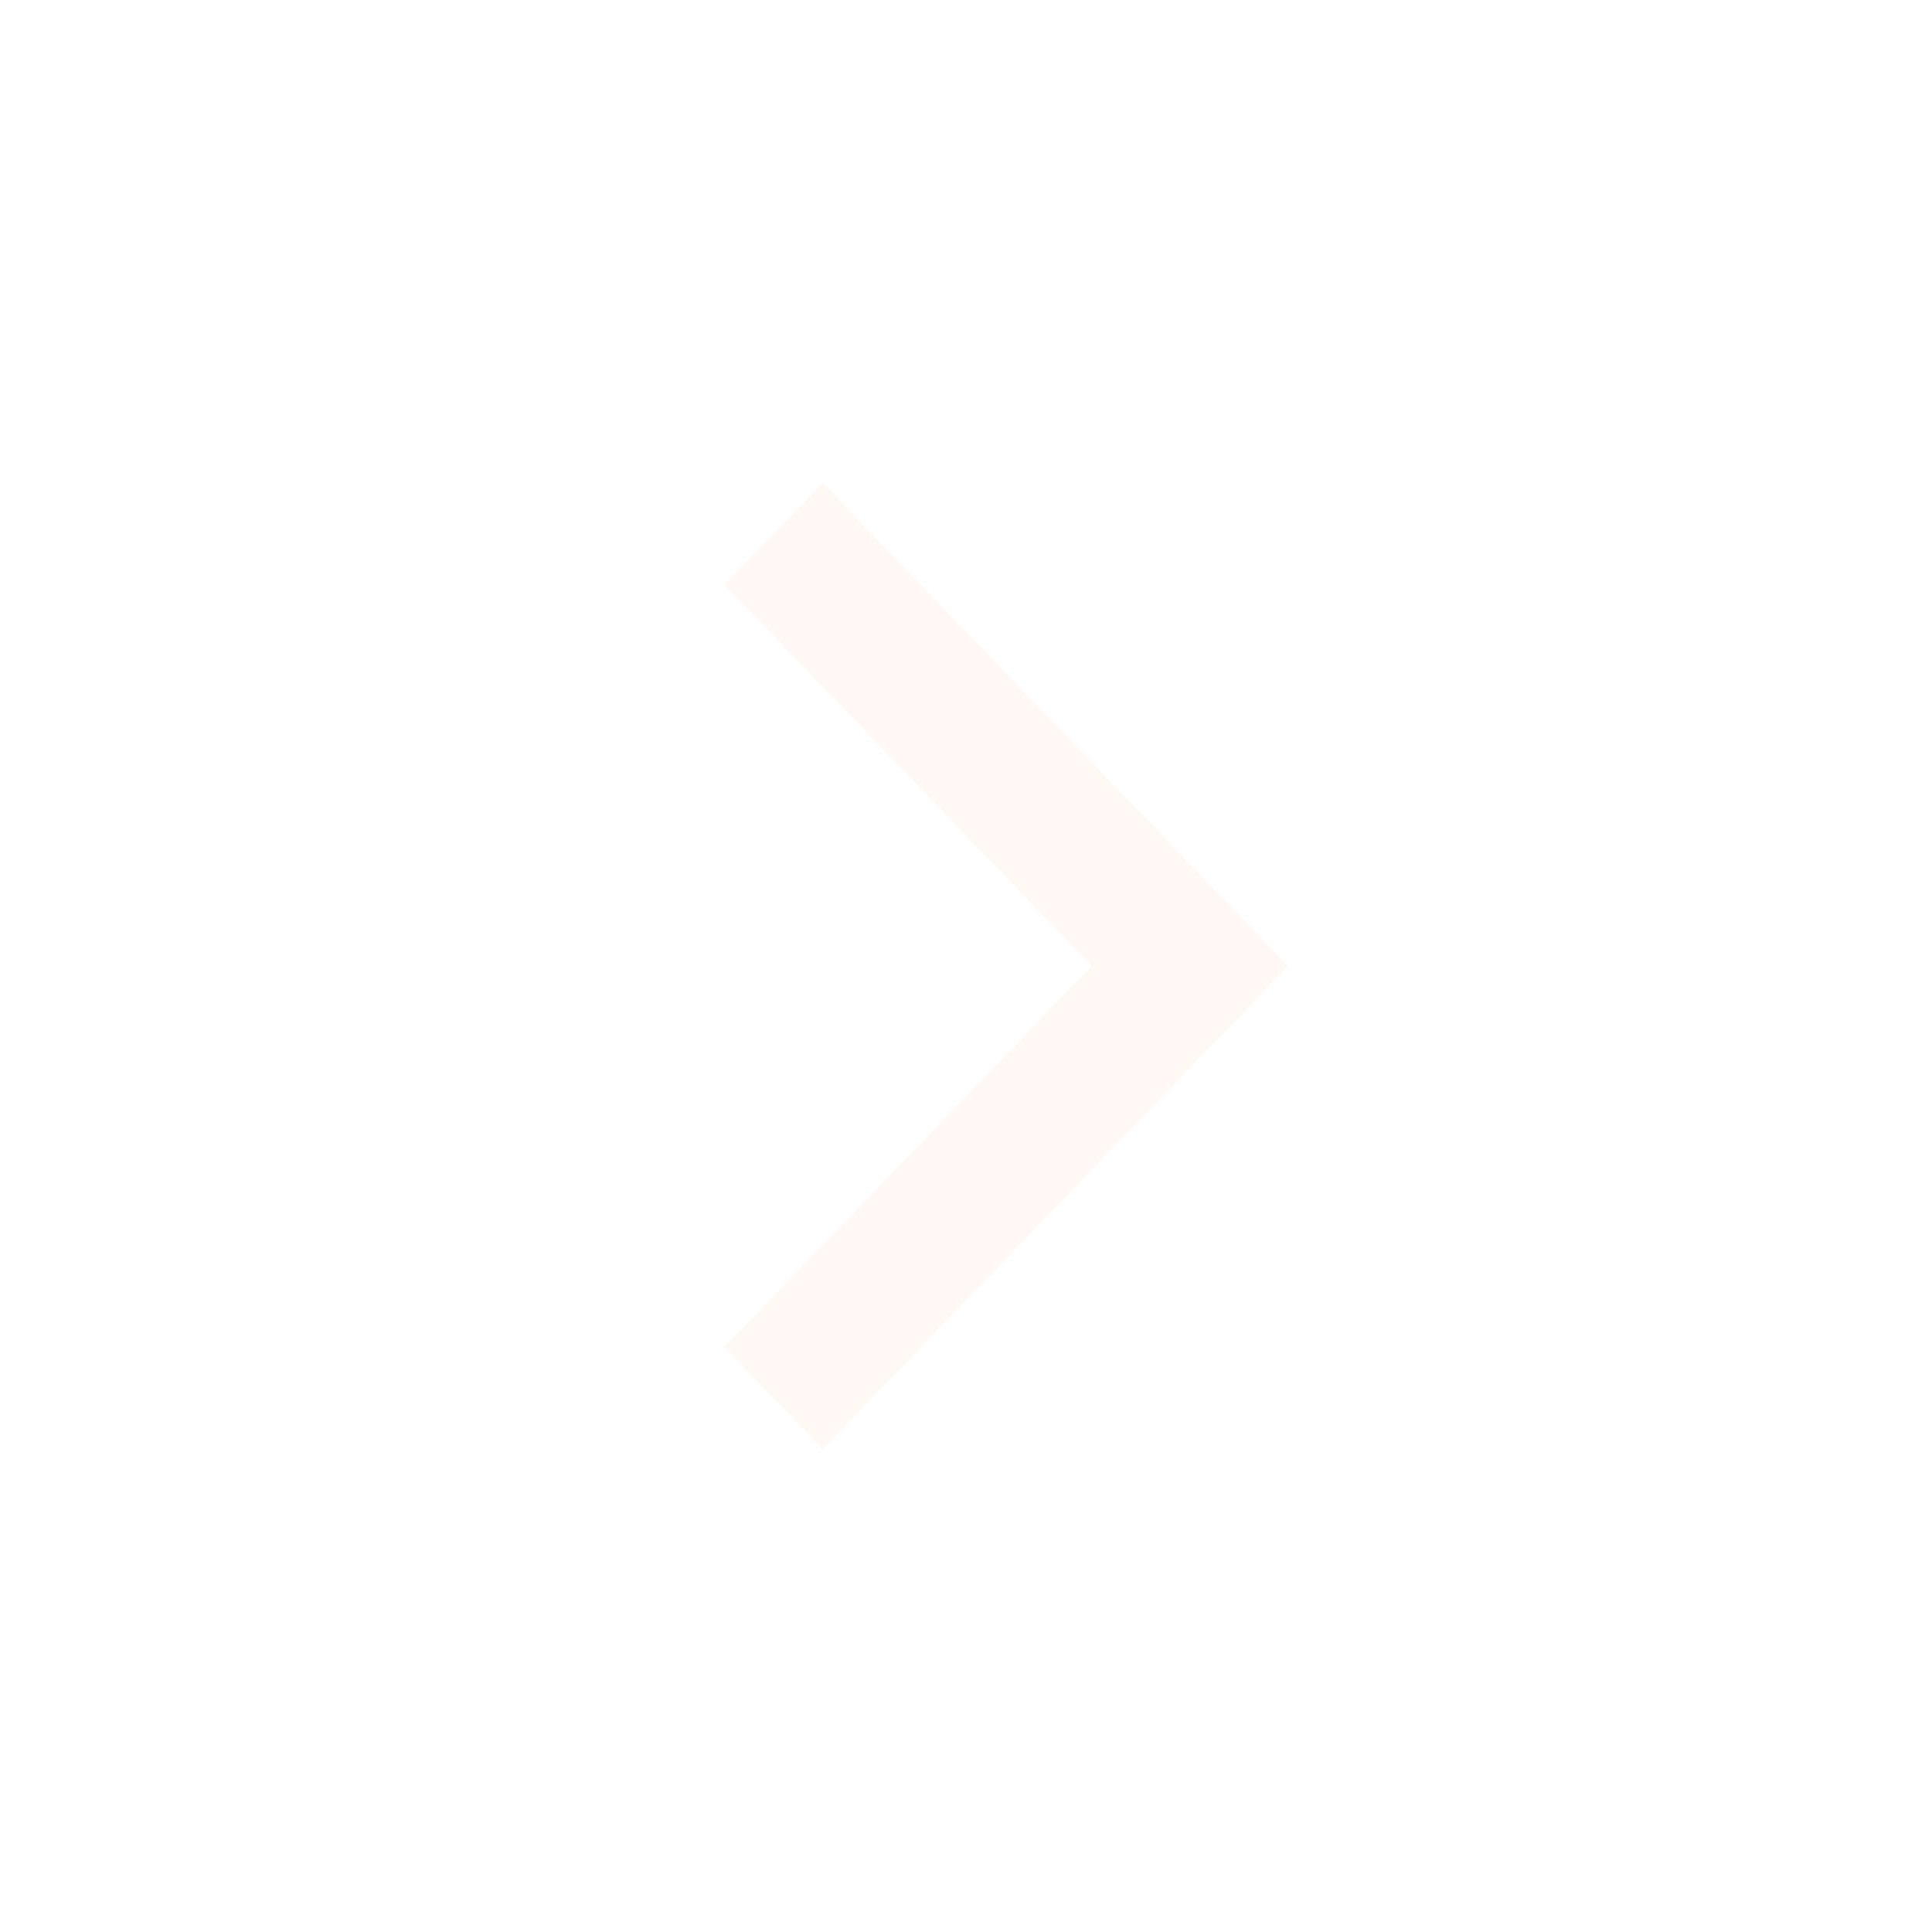
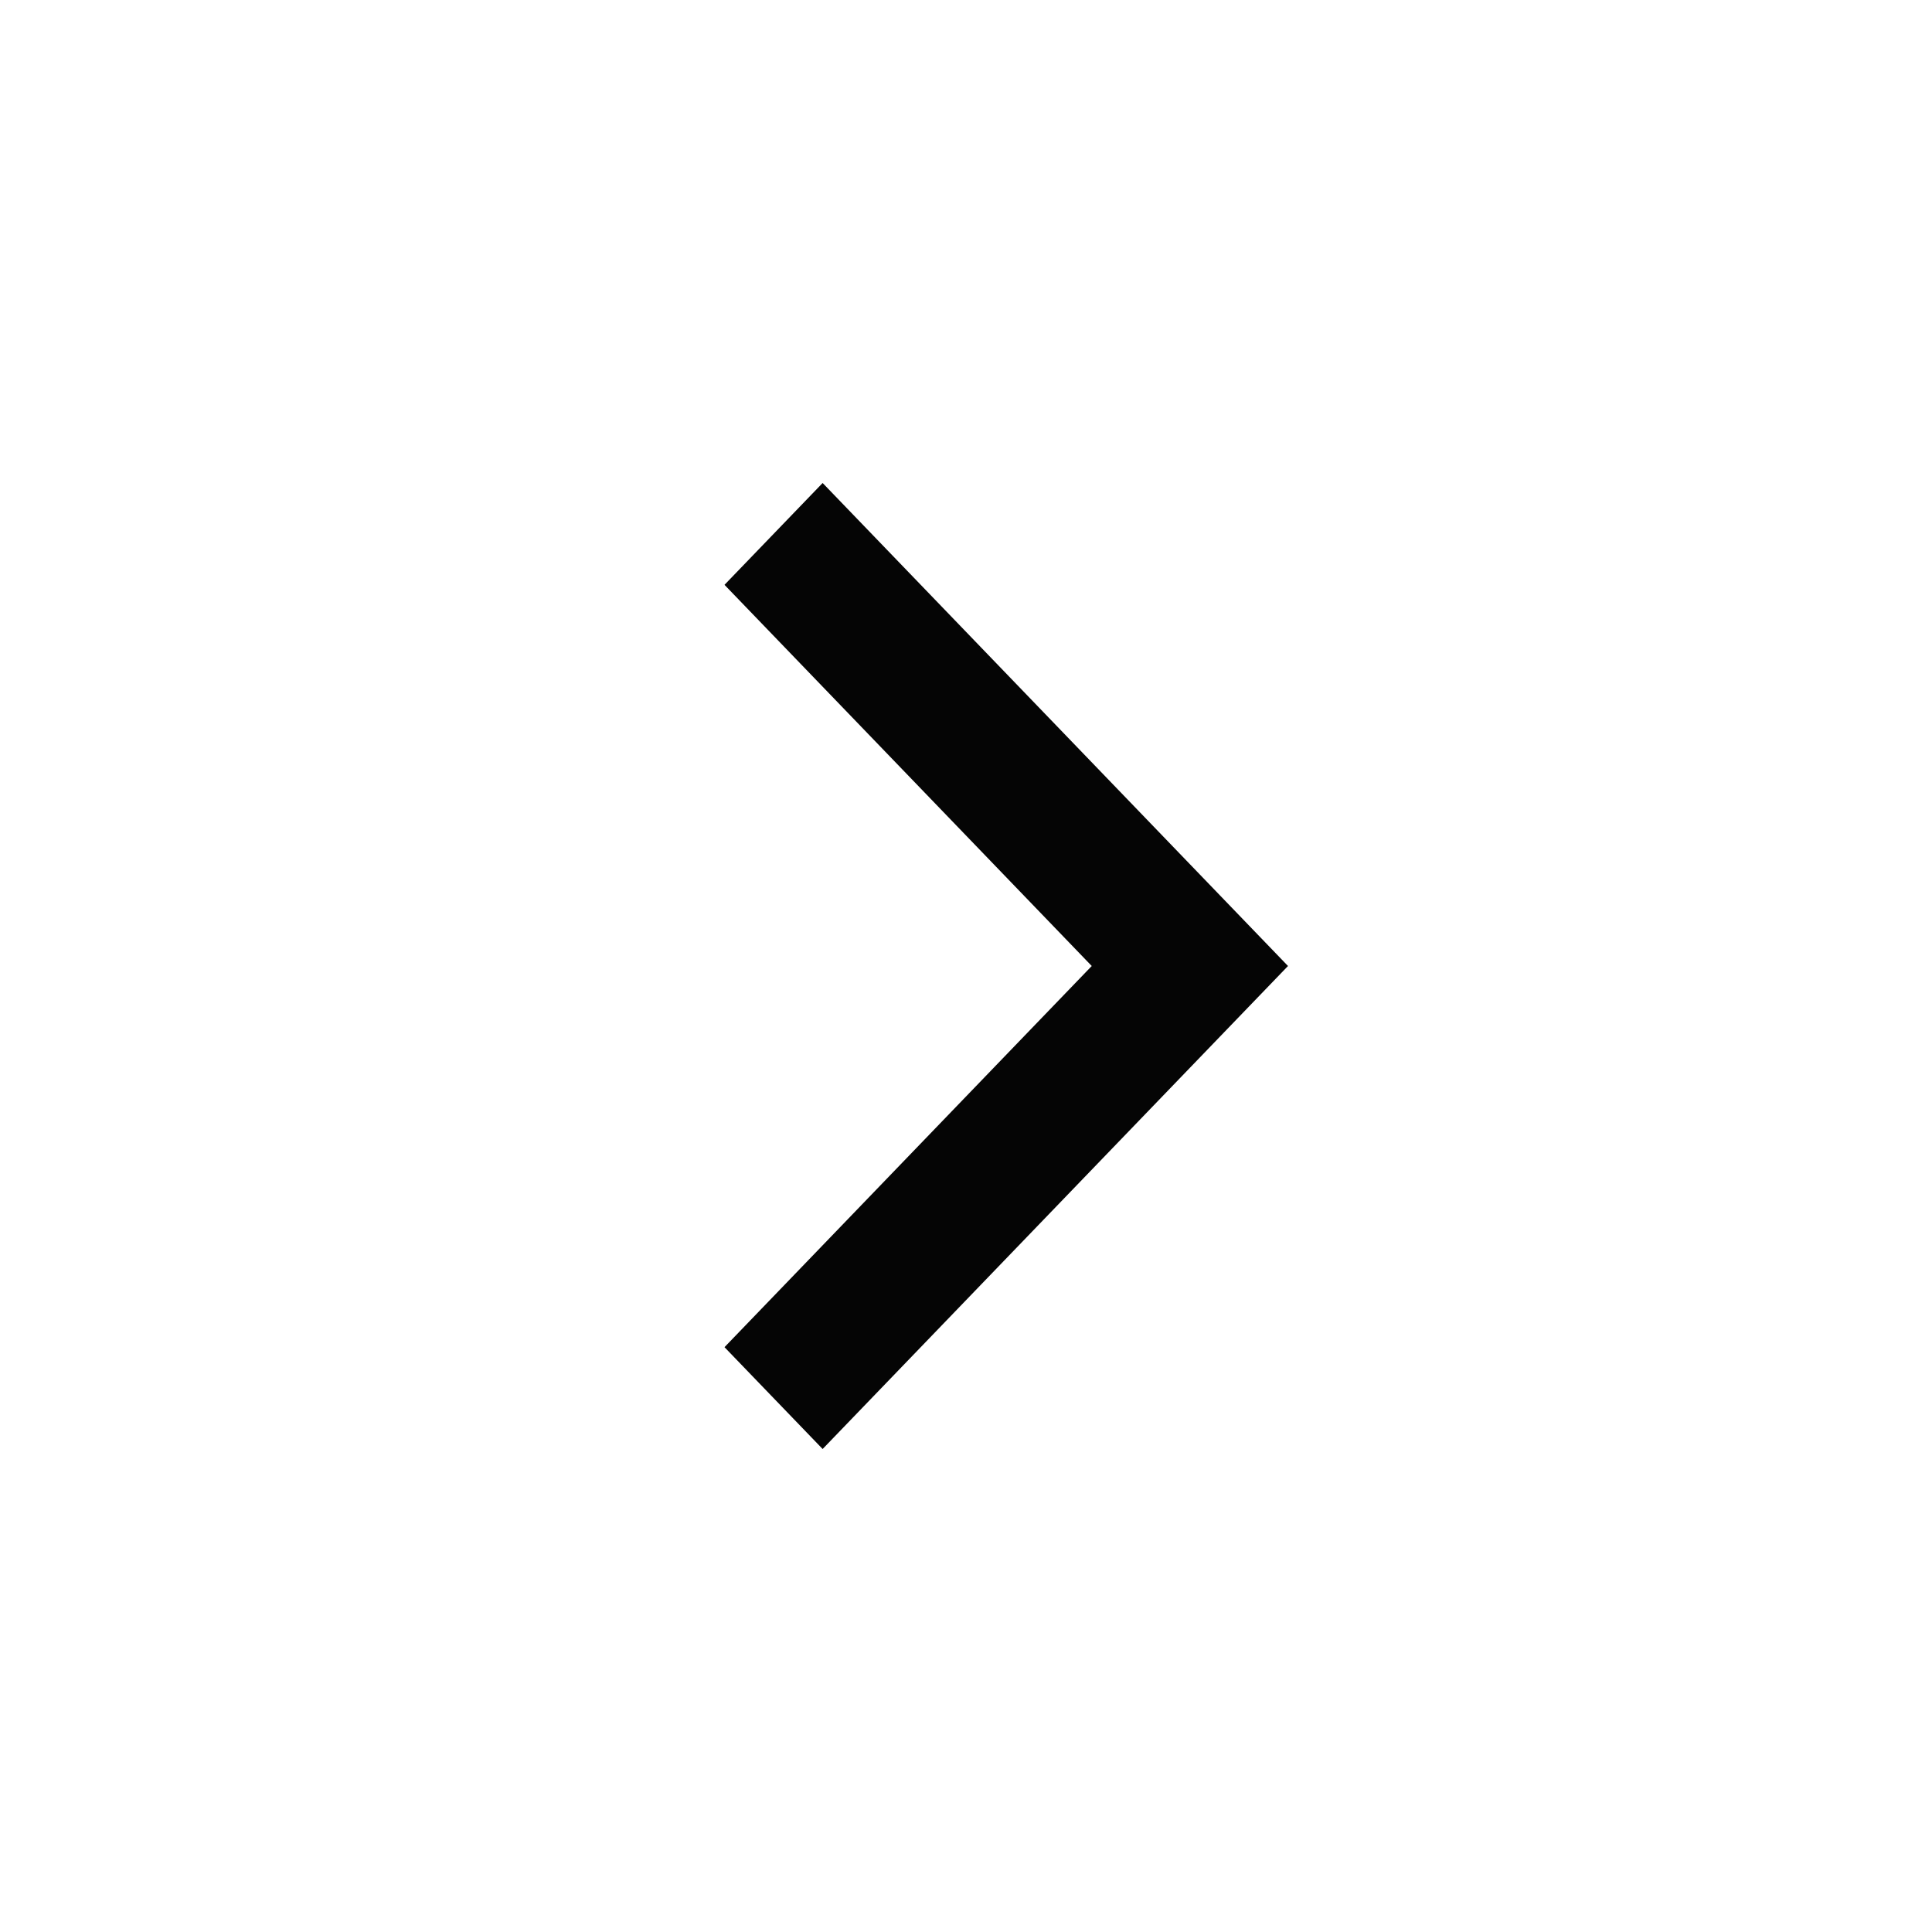
<svg xmlns="http://www.w3.org/2000/svg" width="24" height="24" viewBox="0 0 24 24" fill="none">
-   <path d="M10.219 18L9 16.735L13.562 12L9 7.265L10.219 6L16 12L10.219 18Z" fill="#FFF8F3" fill-opacity="0.98" />
+   <path d="M10.219 18L9 16.735L13.562 12L9 7.265L10.219 6L16 12L10.219 18Z" fill="currentColor" fill-opacity="0.98" />
</svg>
